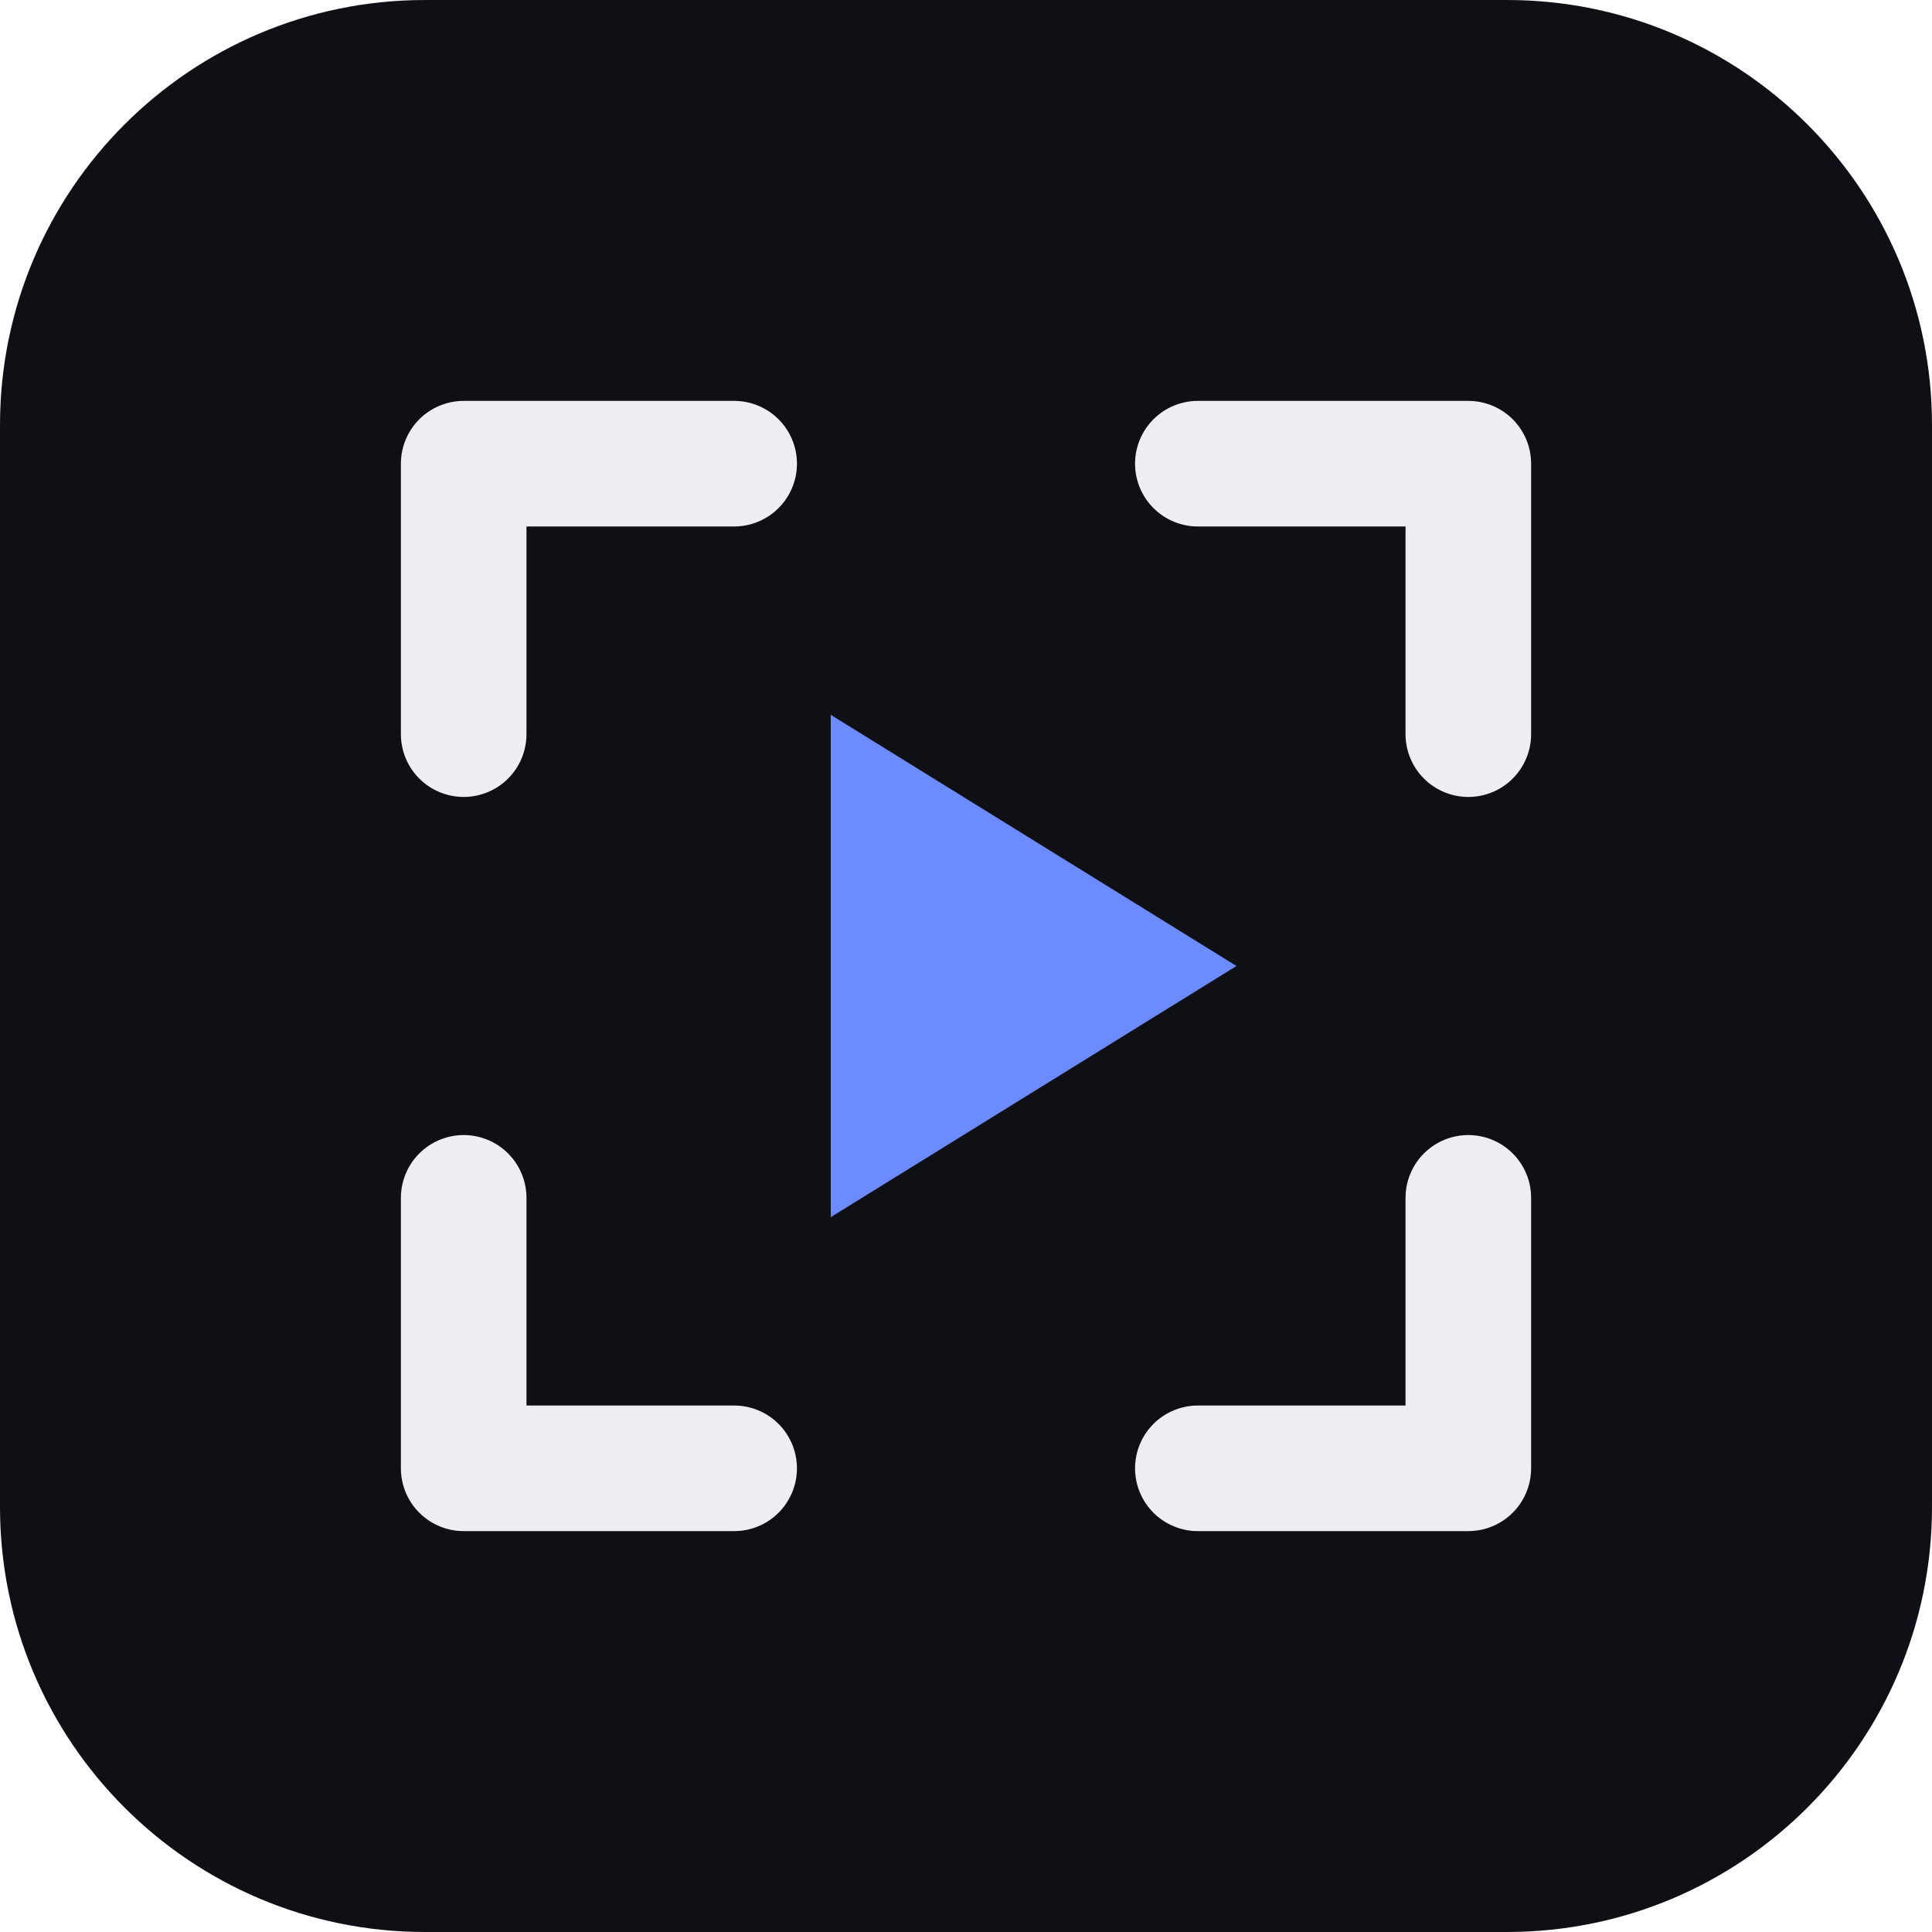
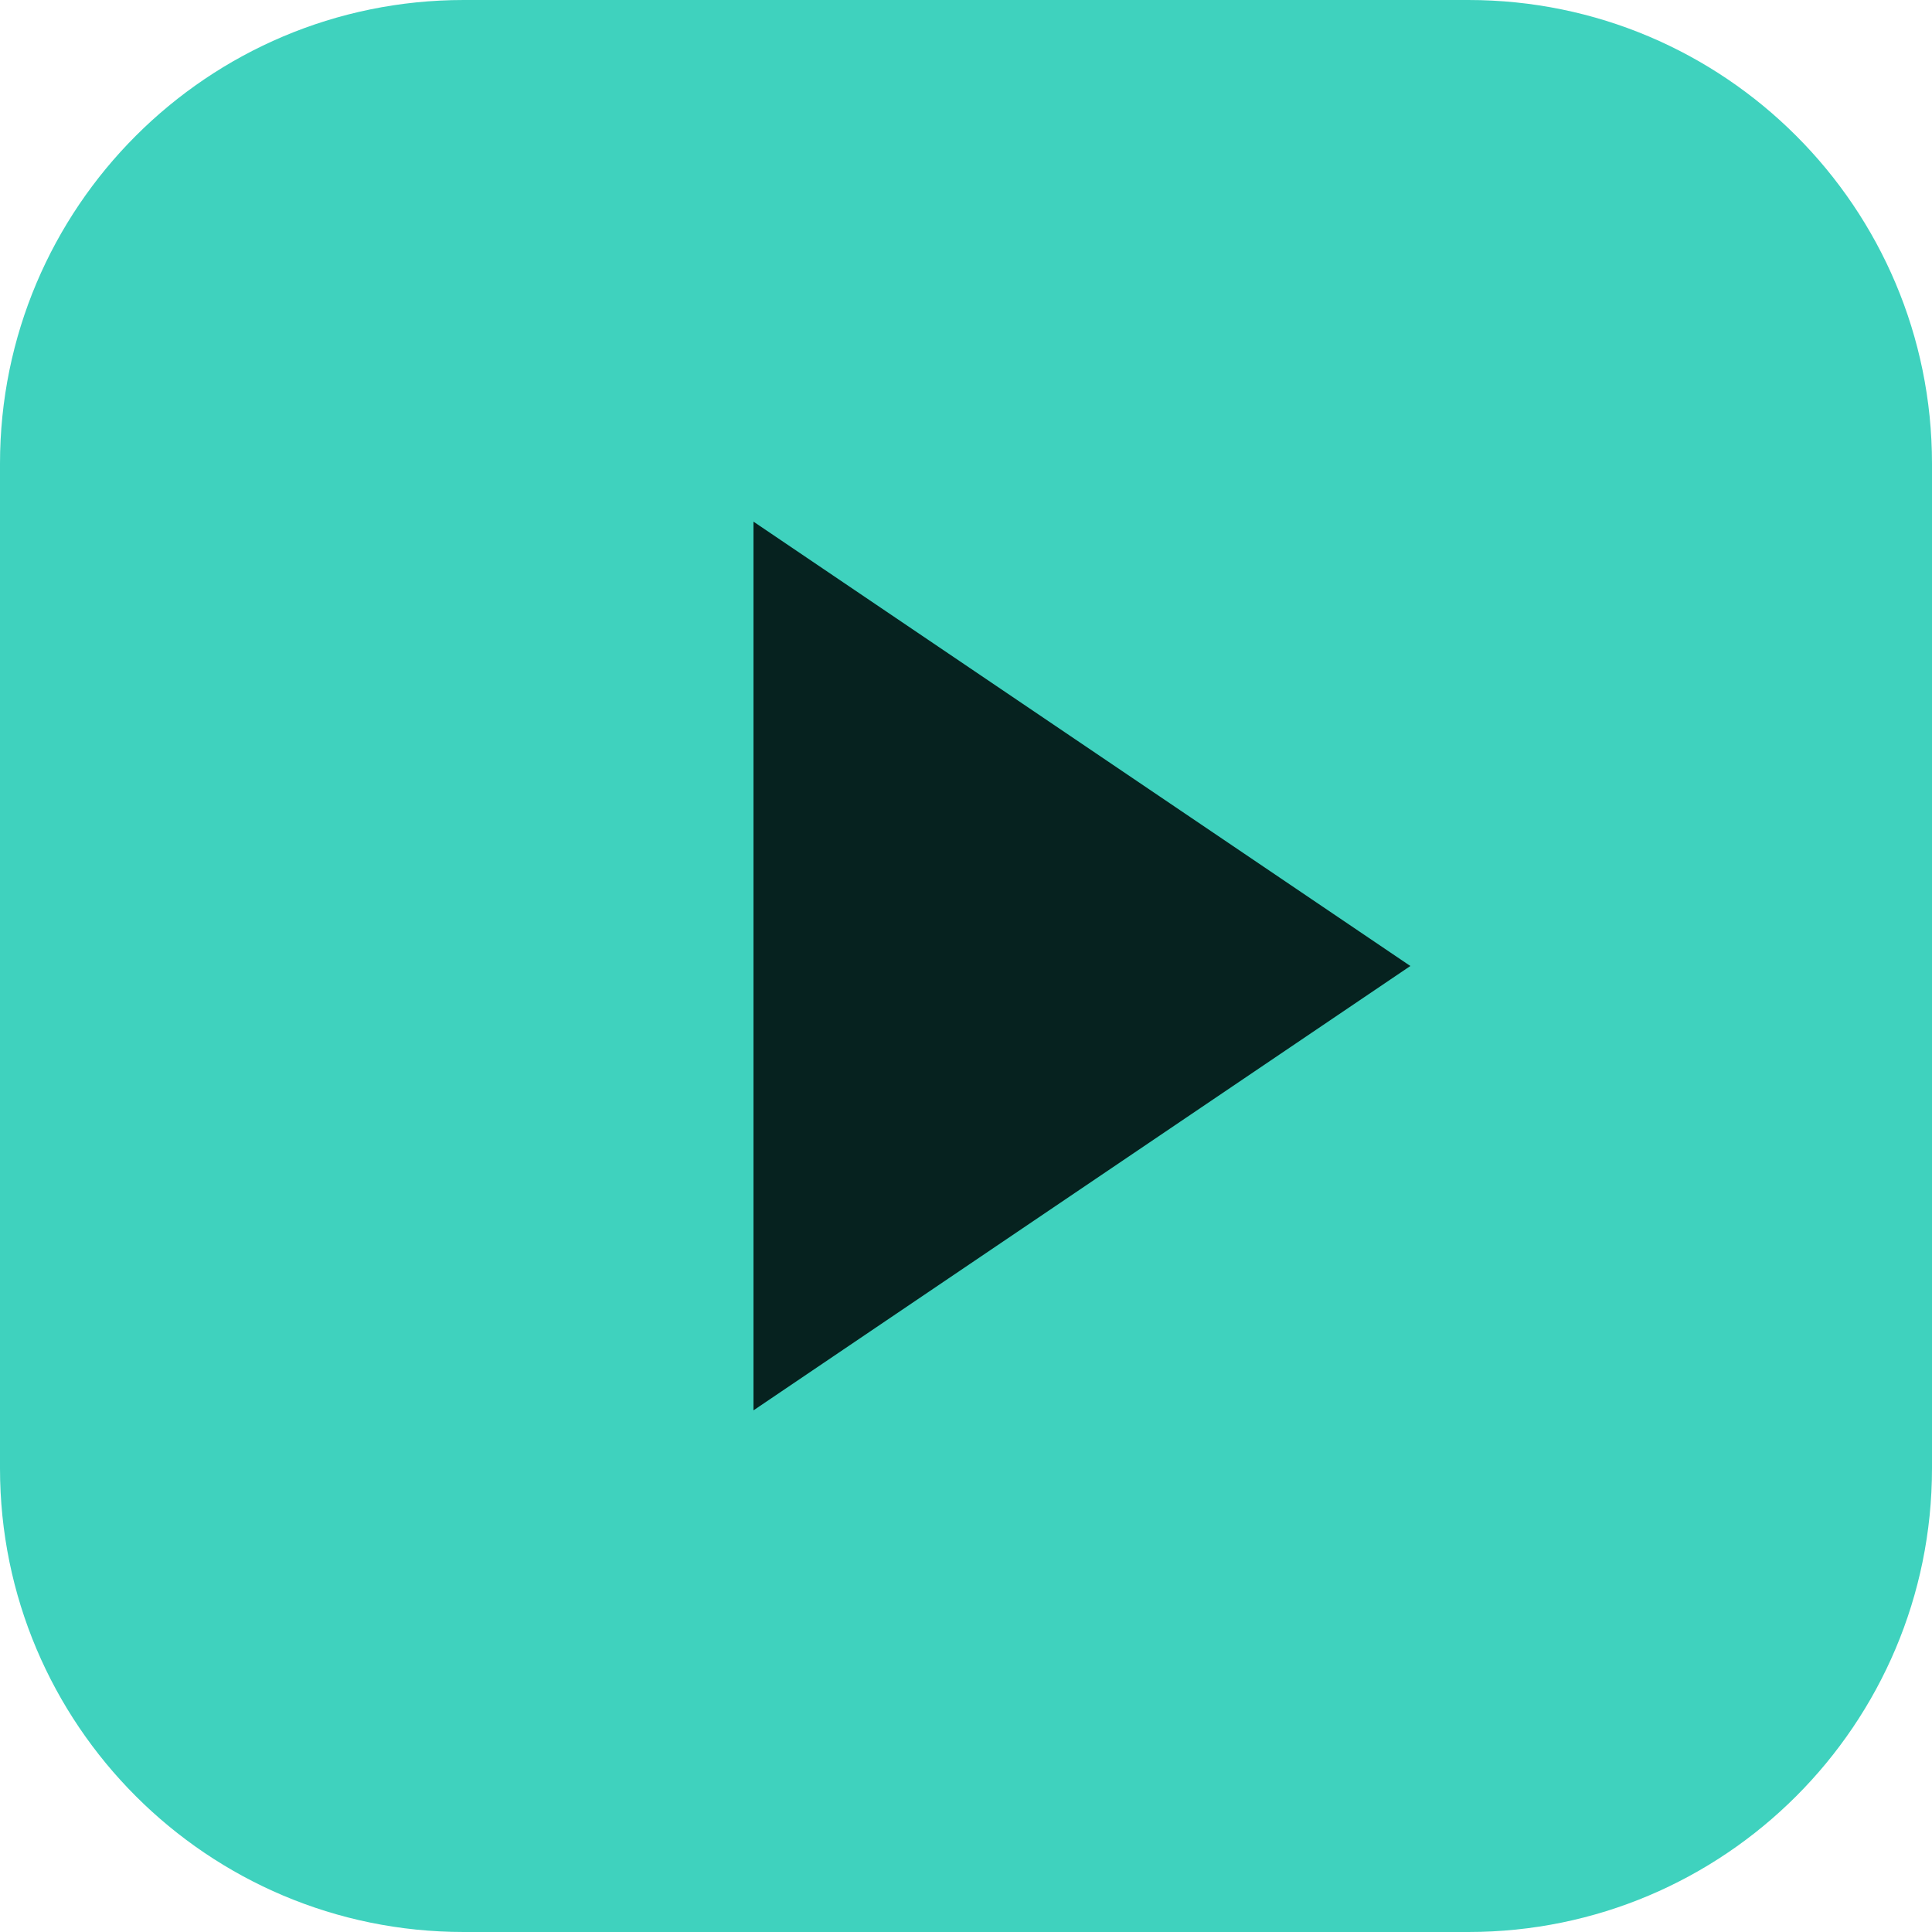
<svg xmlns="http://www.w3.org/2000/svg" width="1024" height="1024" viewBox="0 0 100 100">
-   <rect width="100" height="100" rx="22" fill="#0f1015" />
-   <path d="M24 38 V24 H38 M62 24 H76 V38 M76 62 V76 H62 M38 76 H24 V62" fill="none" stroke="#eceef3" stroke-width="6.5" stroke-linecap="round" stroke-linejoin="round" />
-   <polygon points="43,37 43,63 64,50" fill="#6b8bff" />
+   <rect width="100" height="100" rx="24" fill="#3fd2be" />
+   <polygon points="39,27 39,73 73,50" fill="#06221f" />
</svg>
